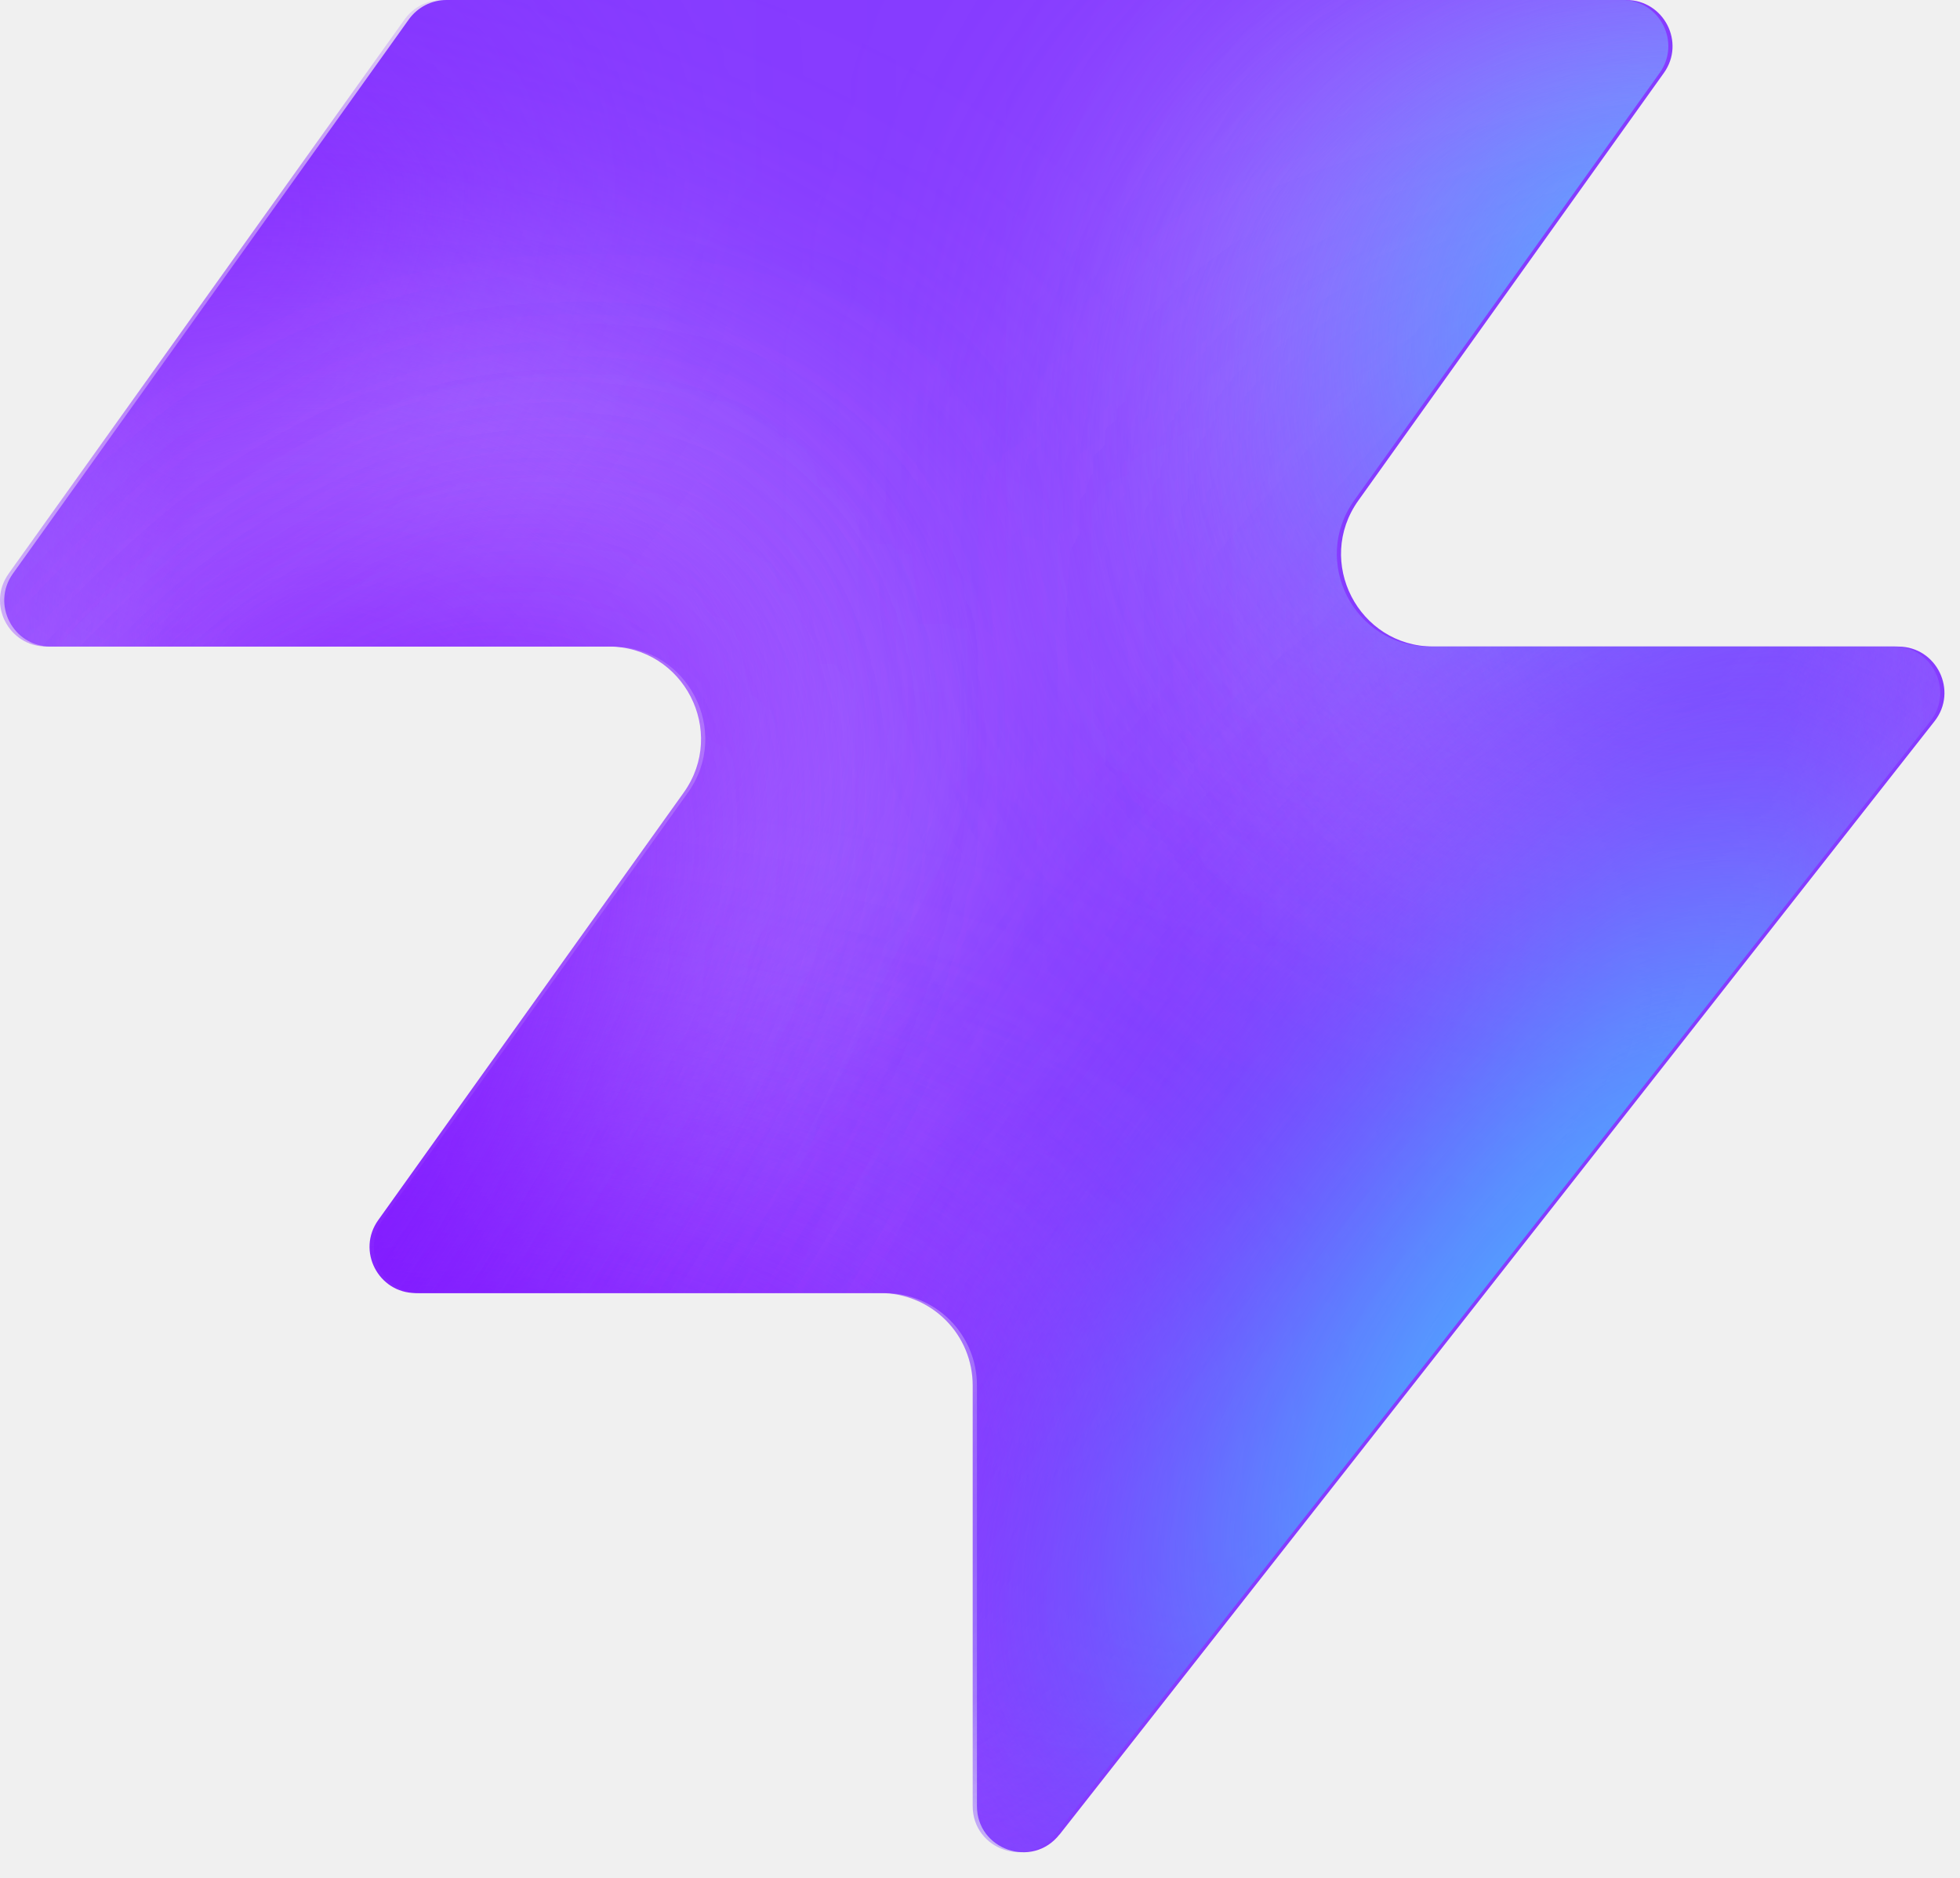
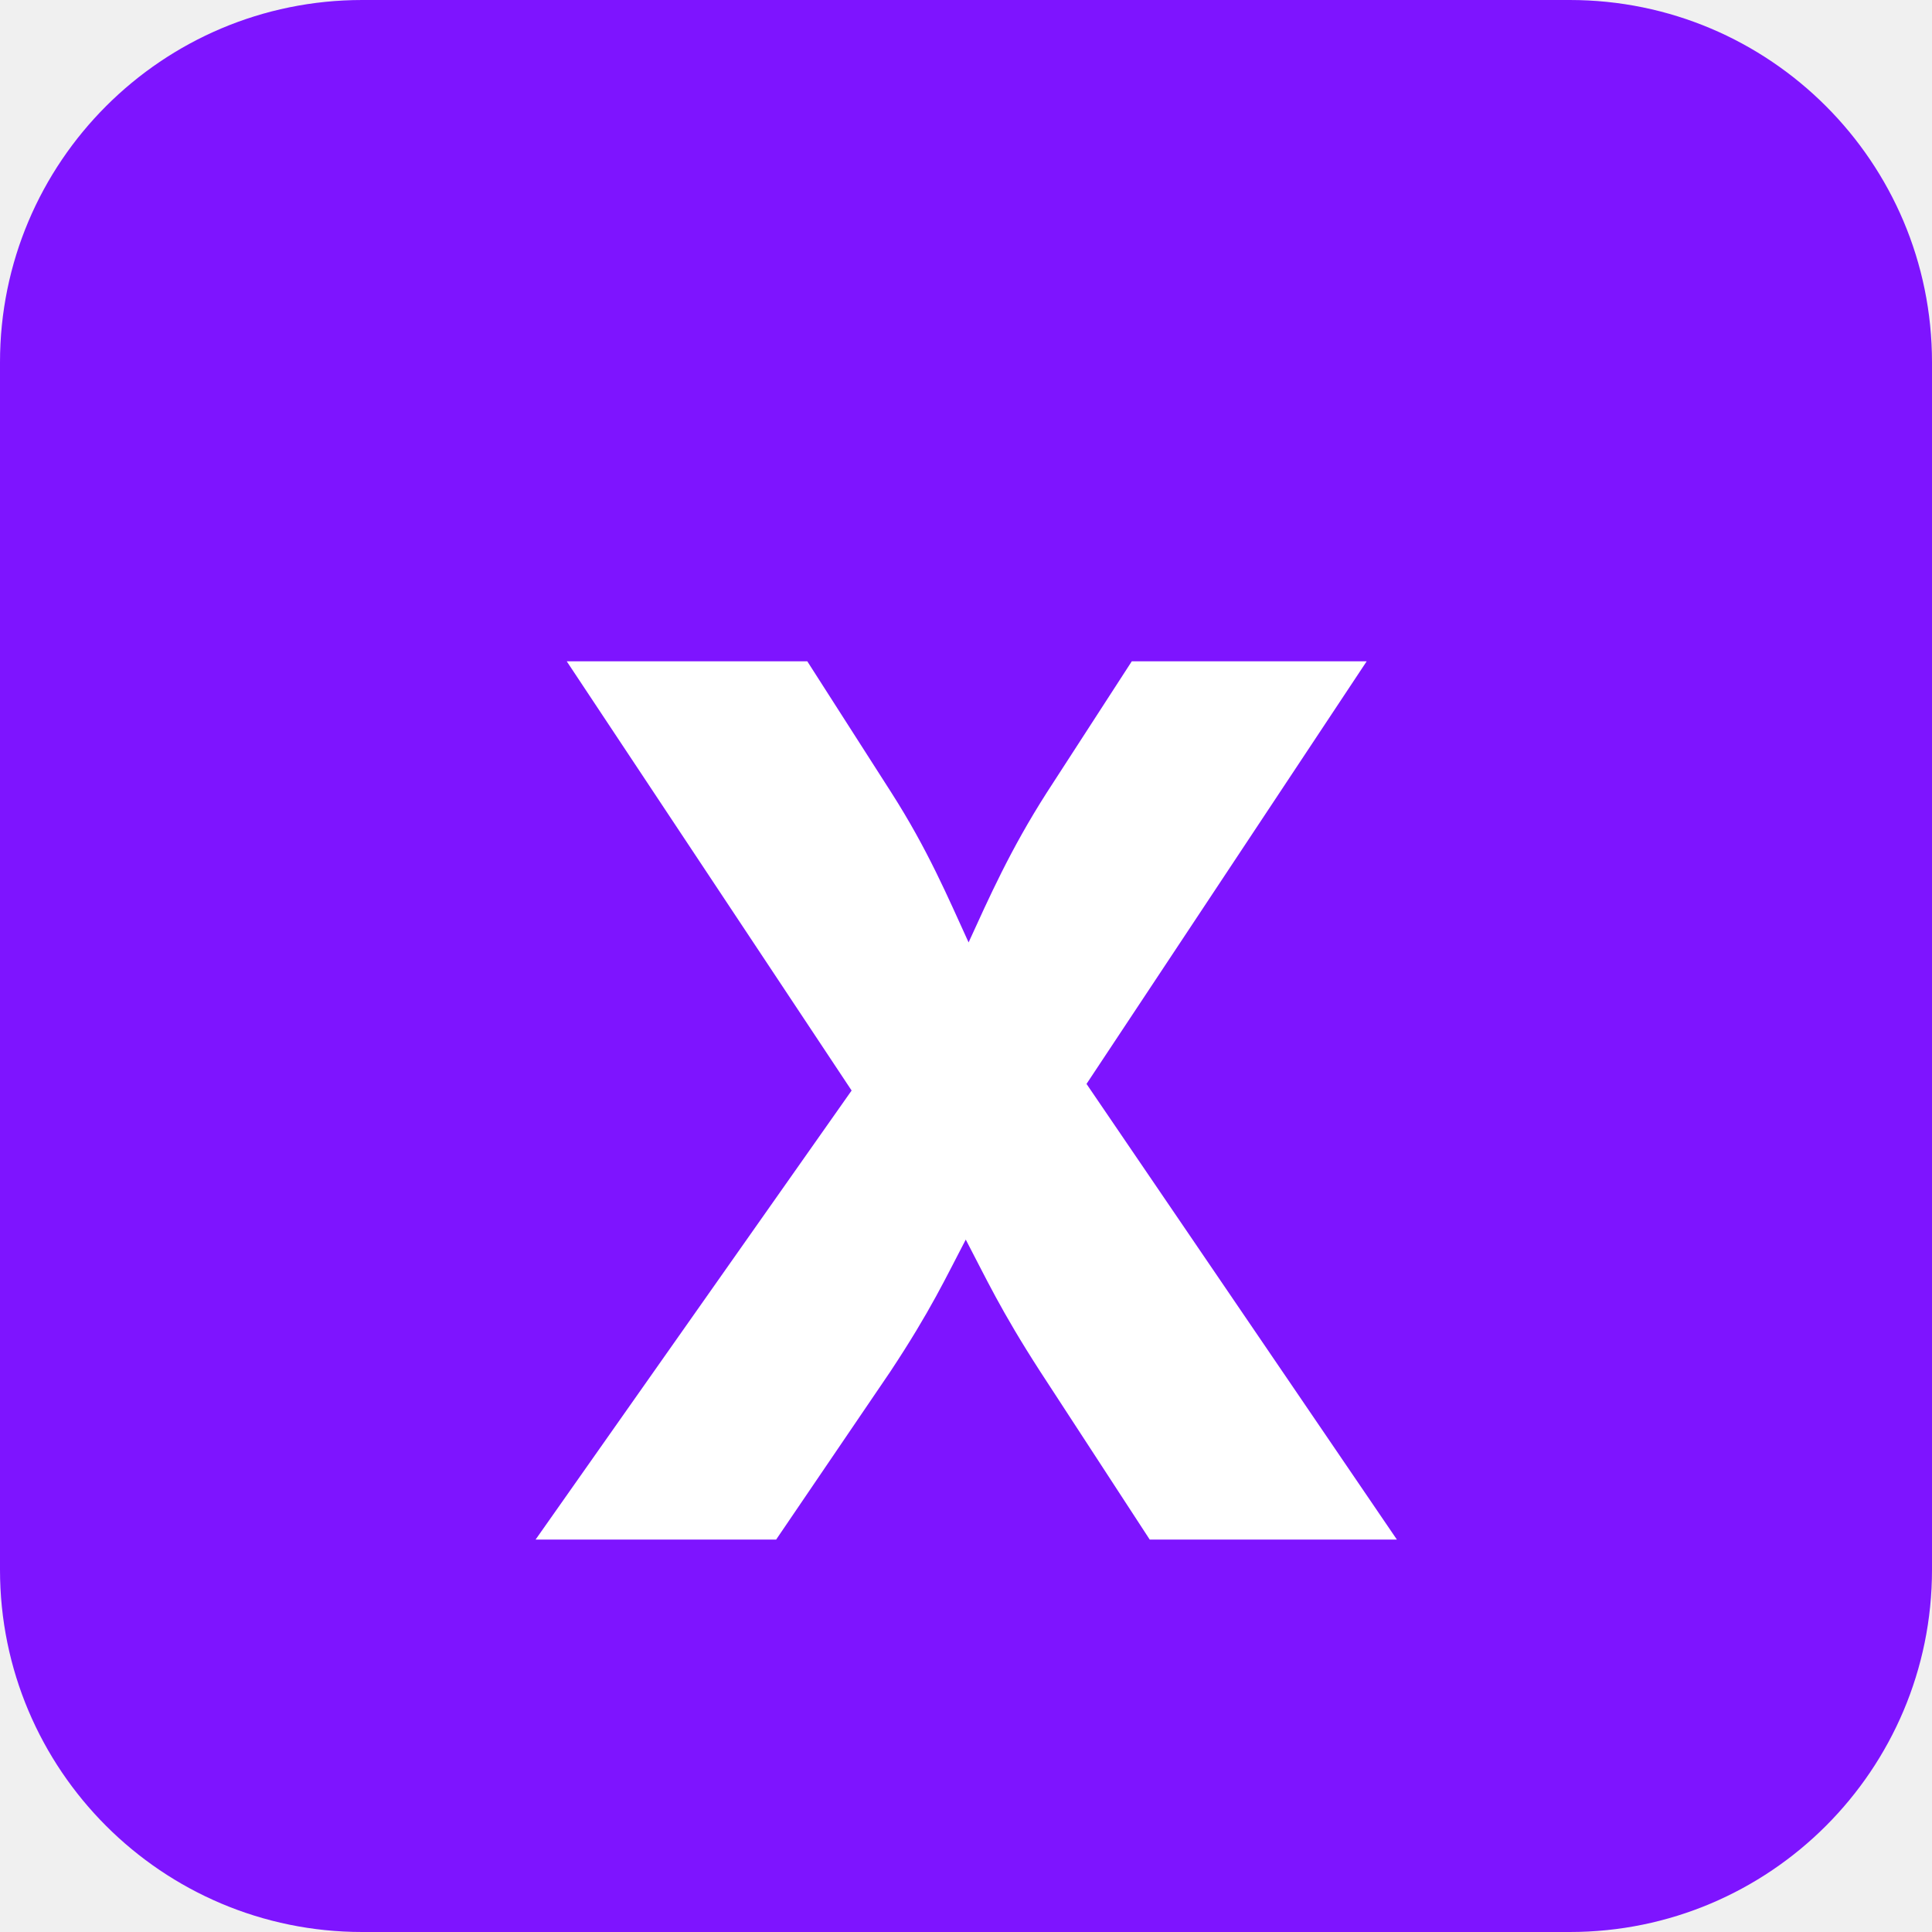
- <svg xmlns="http://www.w3.org/2000/svg" width="48" height="46" fill="none" viewBox="0 0 48 46">
-   <path fill="#863bff" d="M25.946 44.938c-.664.845-2.021.375-2.021-.698V33.937a2.26 2.26 0 0 0-2.262-2.262H10.287c-.92 0-1.456-1.04-.92-1.788l7.48-10.471c1.07-1.497 0-3.578-1.842-3.578H1.237c-.92 0-1.456-1.04-.92-1.788L10.013.474c.214-.297.556-.474.92-.474h28.894c.92 0 1.456 1.04.92 1.788l-7.48 10.471c-1.07 1.498 0 3.579 1.842 3.579h11.377c.943 0 1.473 1.088.89 1.83L25.947 44.94z" style="fill:#863bff;fill:color(display-p3 .525 .23 1);fill-opacity:1" />
-   <mask id="a" width="48" height="46" x="0" y="0" maskUnits="userSpaceOnUse" style="mask-type:alpha">
-     <path fill="#000" d="M25.842 44.938c-.664.844-2.021.375-2.021-.698V33.937a2.26 2.26 0 0 0-2.262-2.262H10.183c-.92 0-1.456-1.04-.92-1.788l7.48-10.471c1.07-1.498 0-3.579-1.842-3.579H1.133c-.92 0-1.456-1.04-.92-1.787L9.91.473c.214-.297.556-.474.92-.474h28.894c.92 0 1.456 1.04.92 1.788l-7.48 10.471c-1.07 1.498 0 3.578 1.842 3.578h11.377c.943 0 1.473 1.088.89 1.832L25.843 44.94z" style="fill:#000;fill-opacity:1" />
-   </mask>
-   <g mask="url(#a)">
-     <g filter="url(#b)">
-       <ellipse cx="5.508" cy="14.704" fill="#ede6ff" rx="5.508" ry="14.704" style="fill:#ede6ff;fill:color(display-p3 .927 .903 1);fill-opacity:1" transform="matrix(.00324 1 1 -.00324 -4.47 31.516)" />
-     </g>
-     <g filter="url(#c)">
-       <ellipse cx="10.399" cy="29.851" fill="#ede6ff" rx="10.399" ry="29.851" style="fill:#ede6ff;fill:color(display-p3 .927 .903 1);fill-opacity:1" transform="matrix(.00324 1 1 -.00324 -39.328 7.883)" />
-     </g>
-     <g filter="url(#d)">
-       <ellipse cx="5.508" cy="30.487" fill="#7e14ff" rx="5.508" ry="30.487" style="fill:#7e14ff;fill:color(display-p3 .492 .077 1);fill-opacity:1" transform="rotate(89.814 -25.913 -14.639)scale(1 -1)" />
-     </g>
-     <g filter="url(#e)">
-       <ellipse cx="5.508" cy="30.599" fill="#7e14ff" rx="5.508" ry="30.599" style="fill:#7e14ff;fill:color(display-p3 .492 .077 1);fill-opacity:1" transform="rotate(89.814 -32.644 -3.334)scale(1 -1)" />
-     </g>
-     <g filter="url(#f)">
-       <ellipse cx="5.508" cy="30.599" fill="#7e14ff" rx="5.508" ry="30.599" style="fill:#7e14ff;fill:color(display-p3 .492 .077 1);fill-opacity:1" transform="matrix(.00324 1 1 -.00324 -34.34 30.47)" />
-     </g>
-     <g filter="url(#g)">
-       <ellipse cx="14.072" cy="22.078" fill="#ede6ff" rx="14.072" ry="22.078" style="fill:#ede6ff;fill:color(display-p3 .927 .903 1);fill-opacity:1" transform="rotate(93.35 24.506 48.493)scale(-1 1)" />
-     </g>
-     <g filter="url(#h)">
-       <ellipse cx="3.47" cy="21.501" fill="#7e14ff" rx="3.47" ry="21.501" style="fill:#7e14ff;fill:color(display-p3 .492 .077 1);fill-opacity:1" transform="rotate(89.009 28.708 47.59)scale(-1 1)" />
-     </g>
-     <g filter="url(#i)">
-       <ellipse cx="3.47" cy="21.501" fill="#7e14ff" rx="3.47" ry="21.501" style="fill:#7e14ff;fill:color(display-p3 .492 .077 1);fill-opacity:1" transform="rotate(89.009 28.708 47.59)scale(-1 1)" />
-     </g>
-     <g filter="url(#j)">
-       <ellipse cx=".387" cy="8.972" fill="#7e14ff" rx="4.407" ry="29.108" style="fill:#7e14ff;fill:color(display-p3 .492 .077 1);fill-opacity:1" transform="rotate(39.51 .387 8.972)" />
-     </g>
-     <g filter="url(#k)">
-       <ellipse cx="47.523" cy="-6.092" fill="#7e14ff" rx="4.407" ry="29.108" style="fill:#7e14ff;fill:color(display-p3 .492 .077 1);fill-opacity:1" transform="rotate(37.892 47.523 -6.092)" />
-     </g>
-     <g filter="url(#l)">
-       <ellipse cx="41.412" cy="6.333" fill="#47bfff" rx="5.971" ry="9.665" style="fill:#47bfff;fill:color(display-p3 .28 .748 1);fill-opacity:1" transform="rotate(37.892 41.412 6.333)" />
-     </g>
-     <g filter="url(#m)">
-       <ellipse cx="-1.879" cy="38.332" fill="#7e14ff" rx="4.407" ry="29.108" style="fill:#7e14ff;fill:color(display-p3 .492 .077 1);fill-opacity:1" transform="rotate(37.892 -1.88 38.332)" />
-     </g>
-     <g filter="url(#n)">
-       <ellipse cx="-1.879" cy="38.332" fill="#7e14ff" rx="4.407" ry="29.108" style="fill:#7e14ff;fill:color(display-p3 .492 .077 1);fill-opacity:1" transform="rotate(37.892 -1.88 38.332)" />
-     </g>
-     <g filter="url(#o)">
-       <ellipse cx="35.651" cy="29.907" fill="#7e14ff" rx="4.407" ry="29.108" style="fill:#7e14ff;fill:color(display-p3 .492 .077 1);fill-opacity:1" transform="rotate(37.892 35.651 29.907)" />
-     </g>
-     <g filter="url(#p)">
-       <ellipse cx="38.418" cy="32.4" fill="#47bfff" rx="5.971" ry="15.297" style="fill:#47bfff;fill:color(display-p3 .28 .748 1);fill-opacity:1" transform="rotate(37.892 38.418 32.4)" />
-     </g>
-   </g>
-   <defs>
-     <filter id="b" width="60.045" height="41.654" x="-19.77" y="16.149" color-interpolation-filters="sRGB" filterUnits="userSpaceOnUse">
-       <feFlood flood-opacity="0" result="BackgroundImageFix" />
-       <feBlend in="SourceGraphic" in2="BackgroundImageFix" result="shape" />
-       <feGaussianBlur result="effect1_foregroundBlur_2002_17158" stdDeviation="7.659" />
-     </filter>
-     <filter id="c" width="90.34" height="51.437" x="-54.613" y="-7.533" color-interpolation-filters="sRGB" filterUnits="userSpaceOnUse">
-       <feFlood flood-opacity="0" result="BackgroundImageFix" />
-       <feBlend in="SourceGraphic" in2="BackgroundImageFix" result="shape" />
-       <feGaussianBlur result="effect1_foregroundBlur_2002_17158" stdDeviation="7.659" />
-     </filter>
-     <filter id="d" width="79.355" height="29.4" x="-49.64" y="2.03" color-interpolation-filters="sRGB" filterUnits="userSpaceOnUse">
-       <feFlood flood-opacity="0" result="BackgroundImageFix" />
-       <feBlend in="SourceGraphic" in2="BackgroundImageFix" result="shape" />
-       <feGaussianBlur result="effect1_foregroundBlur_2002_17158" stdDeviation="4.596" />
-     </filter>
-     <filter id="e" width="79.579" height="29.4" x="-45.045" y="20.029" color-interpolation-filters="sRGB" filterUnits="userSpaceOnUse">
-       <feFlood flood-opacity="0" result="BackgroundImageFix" />
-       <feBlend in="SourceGraphic" in2="BackgroundImageFix" result="shape" />
-       <feGaussianBlur result="effect1_foregroundBlur_2002_17158" stdDeviation="4.596" />
-     </filter>
-     <filter id="f" width="79.579" height="29.4" x="-43.513" y="21.178" color-interpolation-filters="sRGB" filterUnits="userSpaceOnUse">
-       <feFlood flood-opacity="0" result="BackgroundImageFix" />
-       <feBlend in="SourceGraphic" in2="BackgroundImageFix" result="shape" />
-       <feGaussianBlur result="effect1_foregroundBlur_2002_17158" stdDeviation="4.596" />
-     </filter>
-     <filter id="g" width="74.749" height="58.852" x="15.756" y="-17.901" color-interpolation-filters="sRGB" filterUnits="userSpaceOnUse">
-       <feFlood flood-opacity="0" result="BackgroundImageFix" />
-       <feBlend in="SourceGraphic" in2="BackgroundImageFix" result="shape" />
-       <feGaussianBlur result="effect1_foregroundBlur_2002_17158" stdDeviation="7.659" />
-     </filter>
-     <filter id="h" width="61.377" height="25.362" x="23.548" y="2.284" color-interpolation-filters="sRGB" filterUnits="userSpaceOnUse">
-       <feFlood flood-opacity="0" result="BackgroundImageFix" />
-       <feBlend in="SourceGraphic" in2="BackgroundImageFix" result="shape" />
-       <feGaussianBlur result="effect1_foregroundBlur_2002_17158" stdDeviation="4.596" />
-     </filter>
-     <filter id="i" width="61.377" height="25.362" x="23.548" y="2.284" color-interpolation-filters="sRGB" filterUnits="userSpaceOnUse">
-       <feFlood flood-opacity="0" result="BackgroundImageFix" />
-       <feBlend in="SourceGraphic" in2="BackgroundImageFix" result="shape" />
-       <feGaussianBlur result="effect1_foregroundBlur_2002_17158" stdDeviation="4.596" />
-     </filter>
-     <filter id="j" width="56.045" height="63.649" x="-27.636" y="-22.853" color-interpolation-filters="sRGB" filterUnits="userSpaceOnUse">
-       <feFlood flood-opacity="0" result="BackgroundImageFix" />
-       <feBlend in="SourceGraphic" in2="BackgroundImageFix" result="shape" />
-       <feGaussianBlur result="effect1_foregroundBlur_2002_17158" stdDeviation="4.596" />
-     </filter>
-     <filter id="k" width="54.814" height="64.646" x="20.116" y="-38.415" color-interpolation-filters="sRGB" filterUnits="userSpaceOnUse">
-       <feFlood flood-opacity="0" result="BackgroundImageFix" />
-       <feBlend in="SourceGraphic" in2="BackgroundImageFix" result="shape" />
-       <feGaussianBlur result="effect1_foregroundBlur_2002_17158" stdDeviation="4.596" />
-     </filter>
-     <filter id="l" width="33.541" height="35.313" x="24.641" y="-11.323" color-interpolation-filters="sRGB" filterUnits="userSpaceOnUse">
-       <feFlood flood-opacity="0" result="BackgroundImageFix" />
-       <feBlend in="SourceGraphic" in2="BackgroundImageFix" result="shape" />
-       <feGaussianBlur result="effect1_foregroundBlur_2002_17158" stdDeviation="4.596" />
-     </filter>
-     <filter id="m" width="54.814" height="64.646" x="-29.286" y="6.009" color-interpolation-filters="sRGB" filterUnits="userSpaceOnUse">
-       <feFlood flood-opacity="0" result="BackgroundImageFix" />
-       <feBlend in="SourceGraphic" in2="BackgroundImageFix" result="shape" />
-       <feGaussianBlur result="effect1_foregroundBlur_2002_17158" stdDeviation="4.596" />
-     </filter>
-     <filter id="n" width="54.814" height="64.646" x="-29.286" y="6.009" color-interpolation-filters="sRGB" filterUnits="userSpaceOnUse">
-       <feFlood flood-opacity="0" result="BackgroundImageFix" />
-       <feBlend in="SourceGraphic" in2="BackgroundImageFix" result="shape" />
-       <feGaussianBlur result="effect1_foregroundBlur_2002_17158" stdDeviation="4.596" />
-     </filter>
-     <filter id="o" width="54.814" height="64.646" x="8.244" y="-2.416" color-interpolation-filters="sRGB" filterUnits="userSpaceOnUse">
-       <feFlood flood-opacity="0" result="BackgroundImageFix" />
-       <feBlend in="SourceGraphic" in2="BackgroundImageFix" result="shape" />
-       <feGaussianBlur result="effect1_foregroundBlur_2002_17158" stdDeviation="4.596" />
-     </filter>
-     <filter id="p" width="39.409" height="43.623" x="18.713" y="10.588" color-interpolation-filters="sRGB" filterUnits="userSpaceOnUse">
-       <feFlood flood-opacity="0" result="BackgroundImageFix" />
-       <feBlend in="SourceGraphic" in2="BackgroundImageFix" result="shape" />
-       <feGaussianBlur result="effect1_foregroundBlur_2002_17158" stdDeviation="4.596" />
-     </filter>
-   </defs>
+ <svg xmlns="http://www.w3.org/2000/svg" viewBox="0 0 32 32">
+   <rect width="32" height="32" rx="6" fill="#7e14ff" />
+   <text x="50%" y="56%" text-anchor="middle" dominant-baseline="middle" font-family="-apple-system, 'PingFang SC', sans-serif" font-size="20" font-weight="800" fill="#fff">X</text>
</svg>
